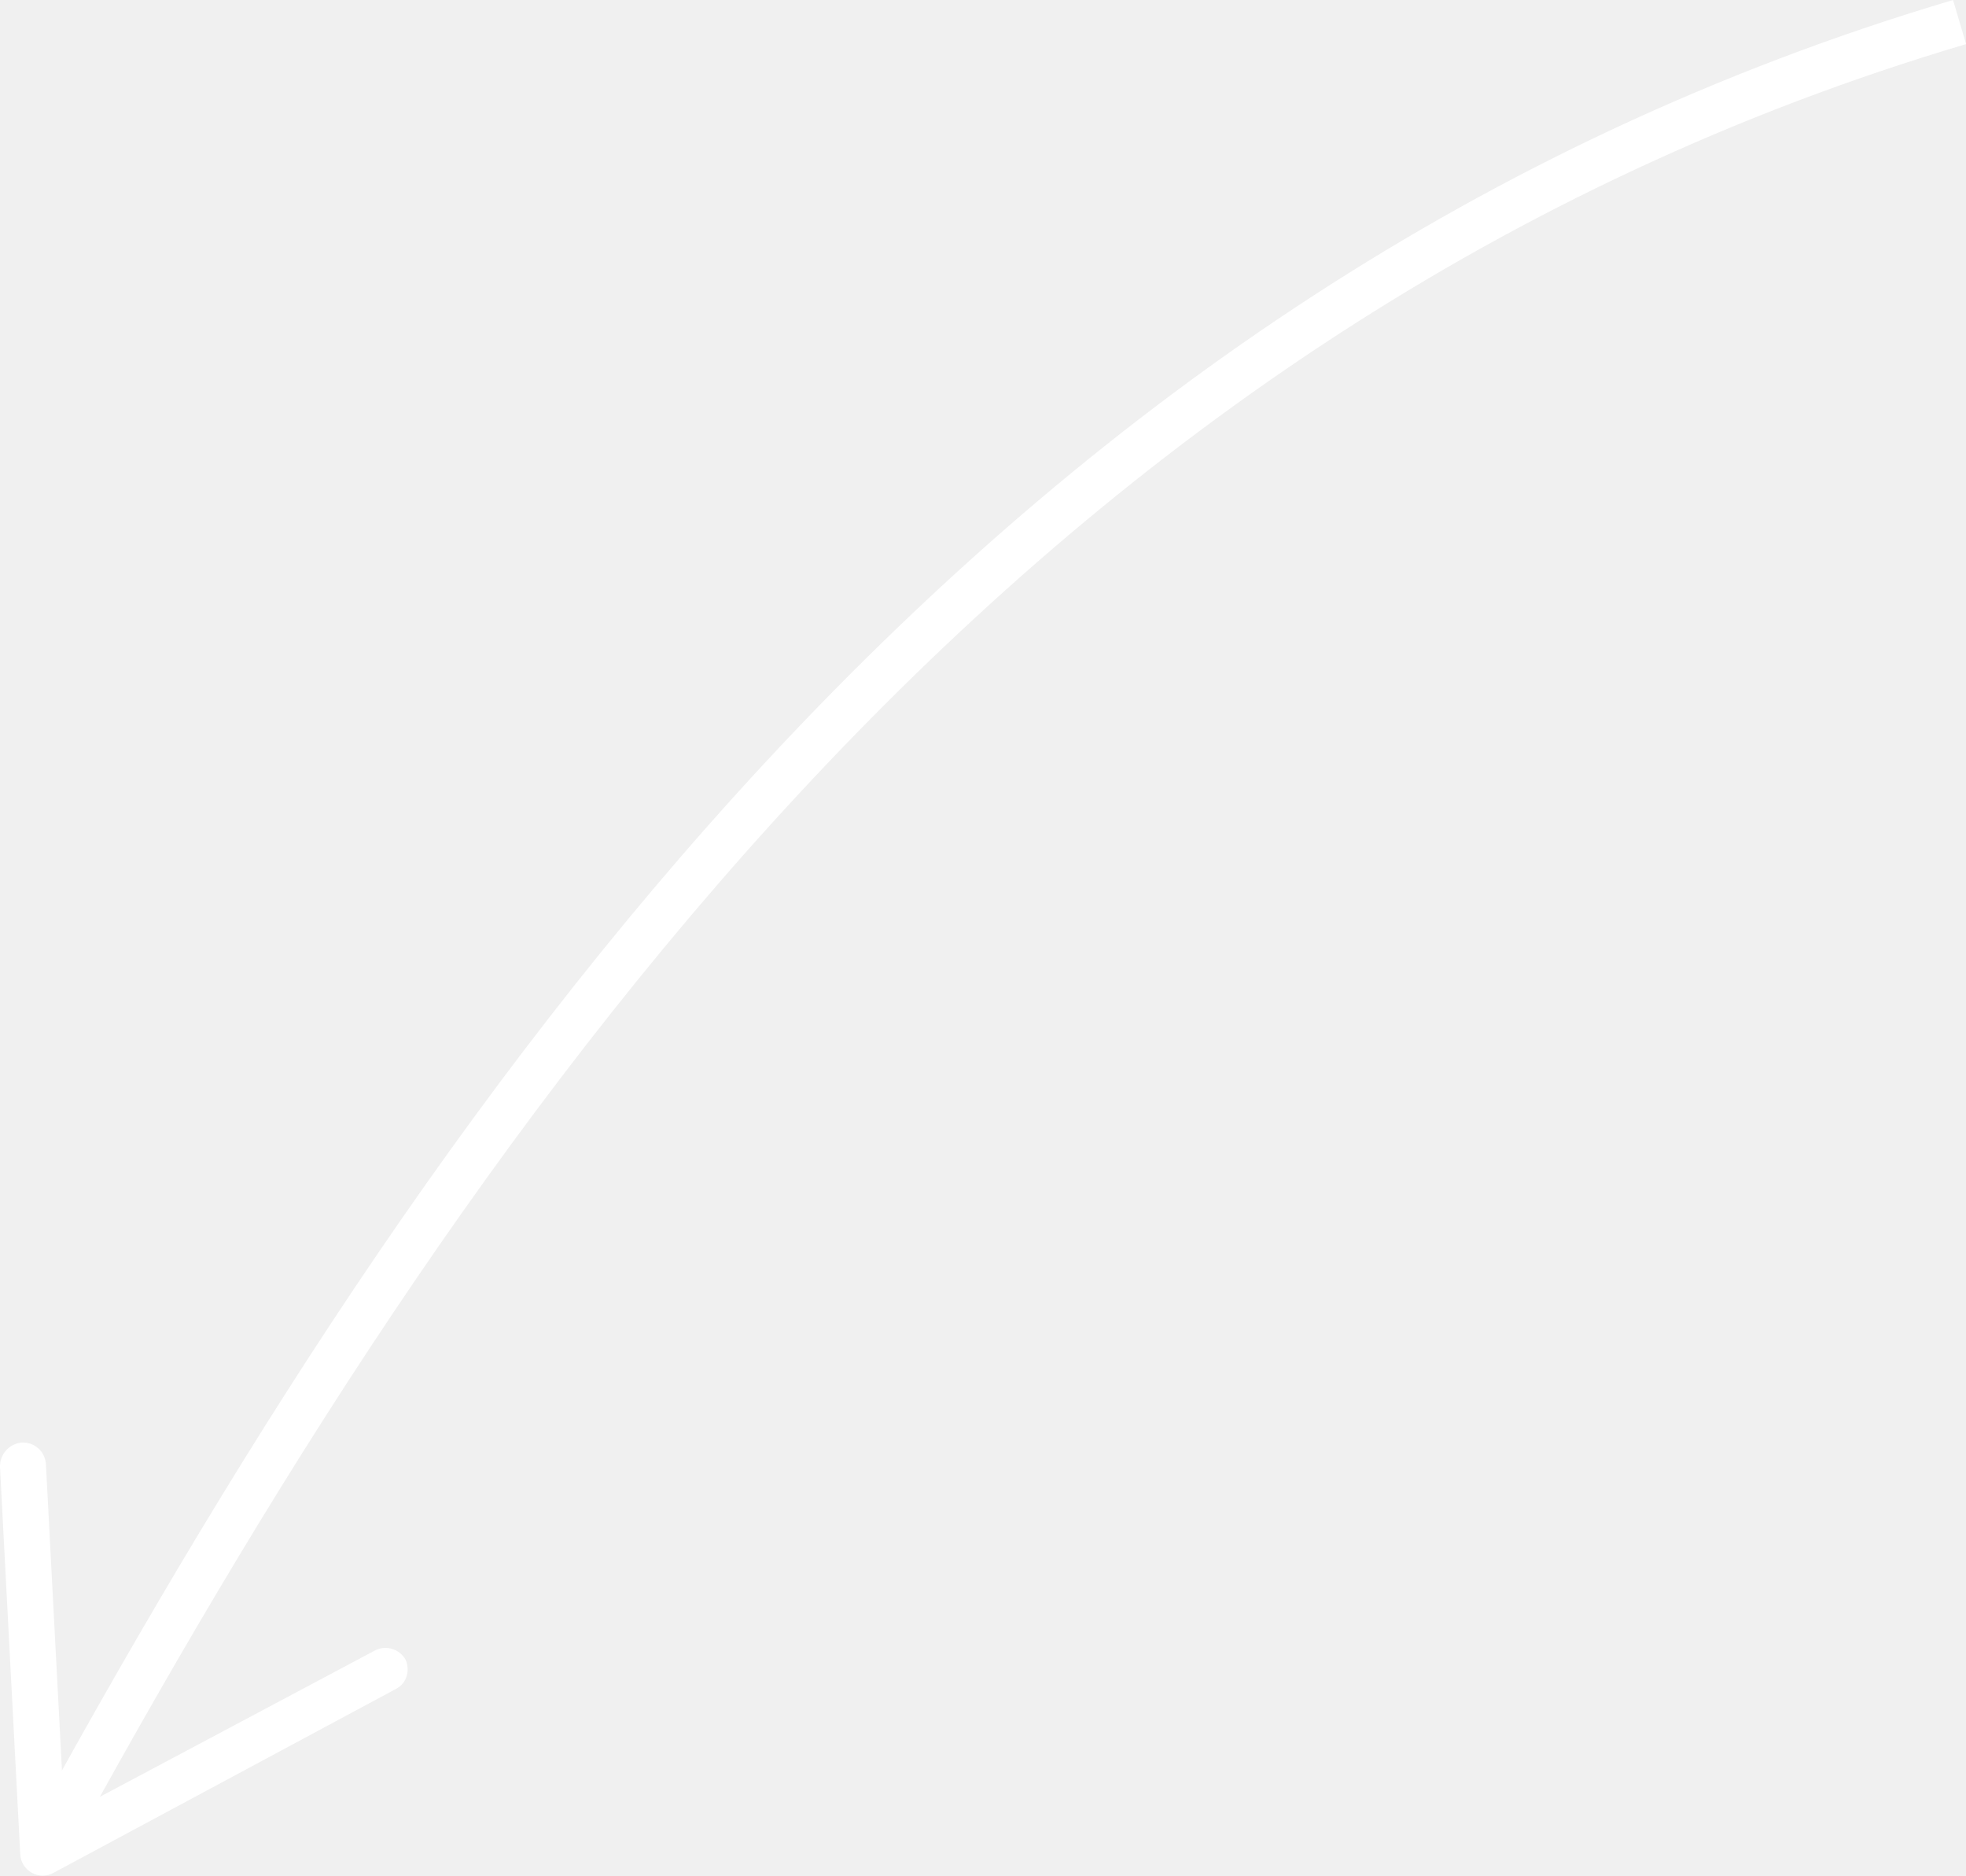
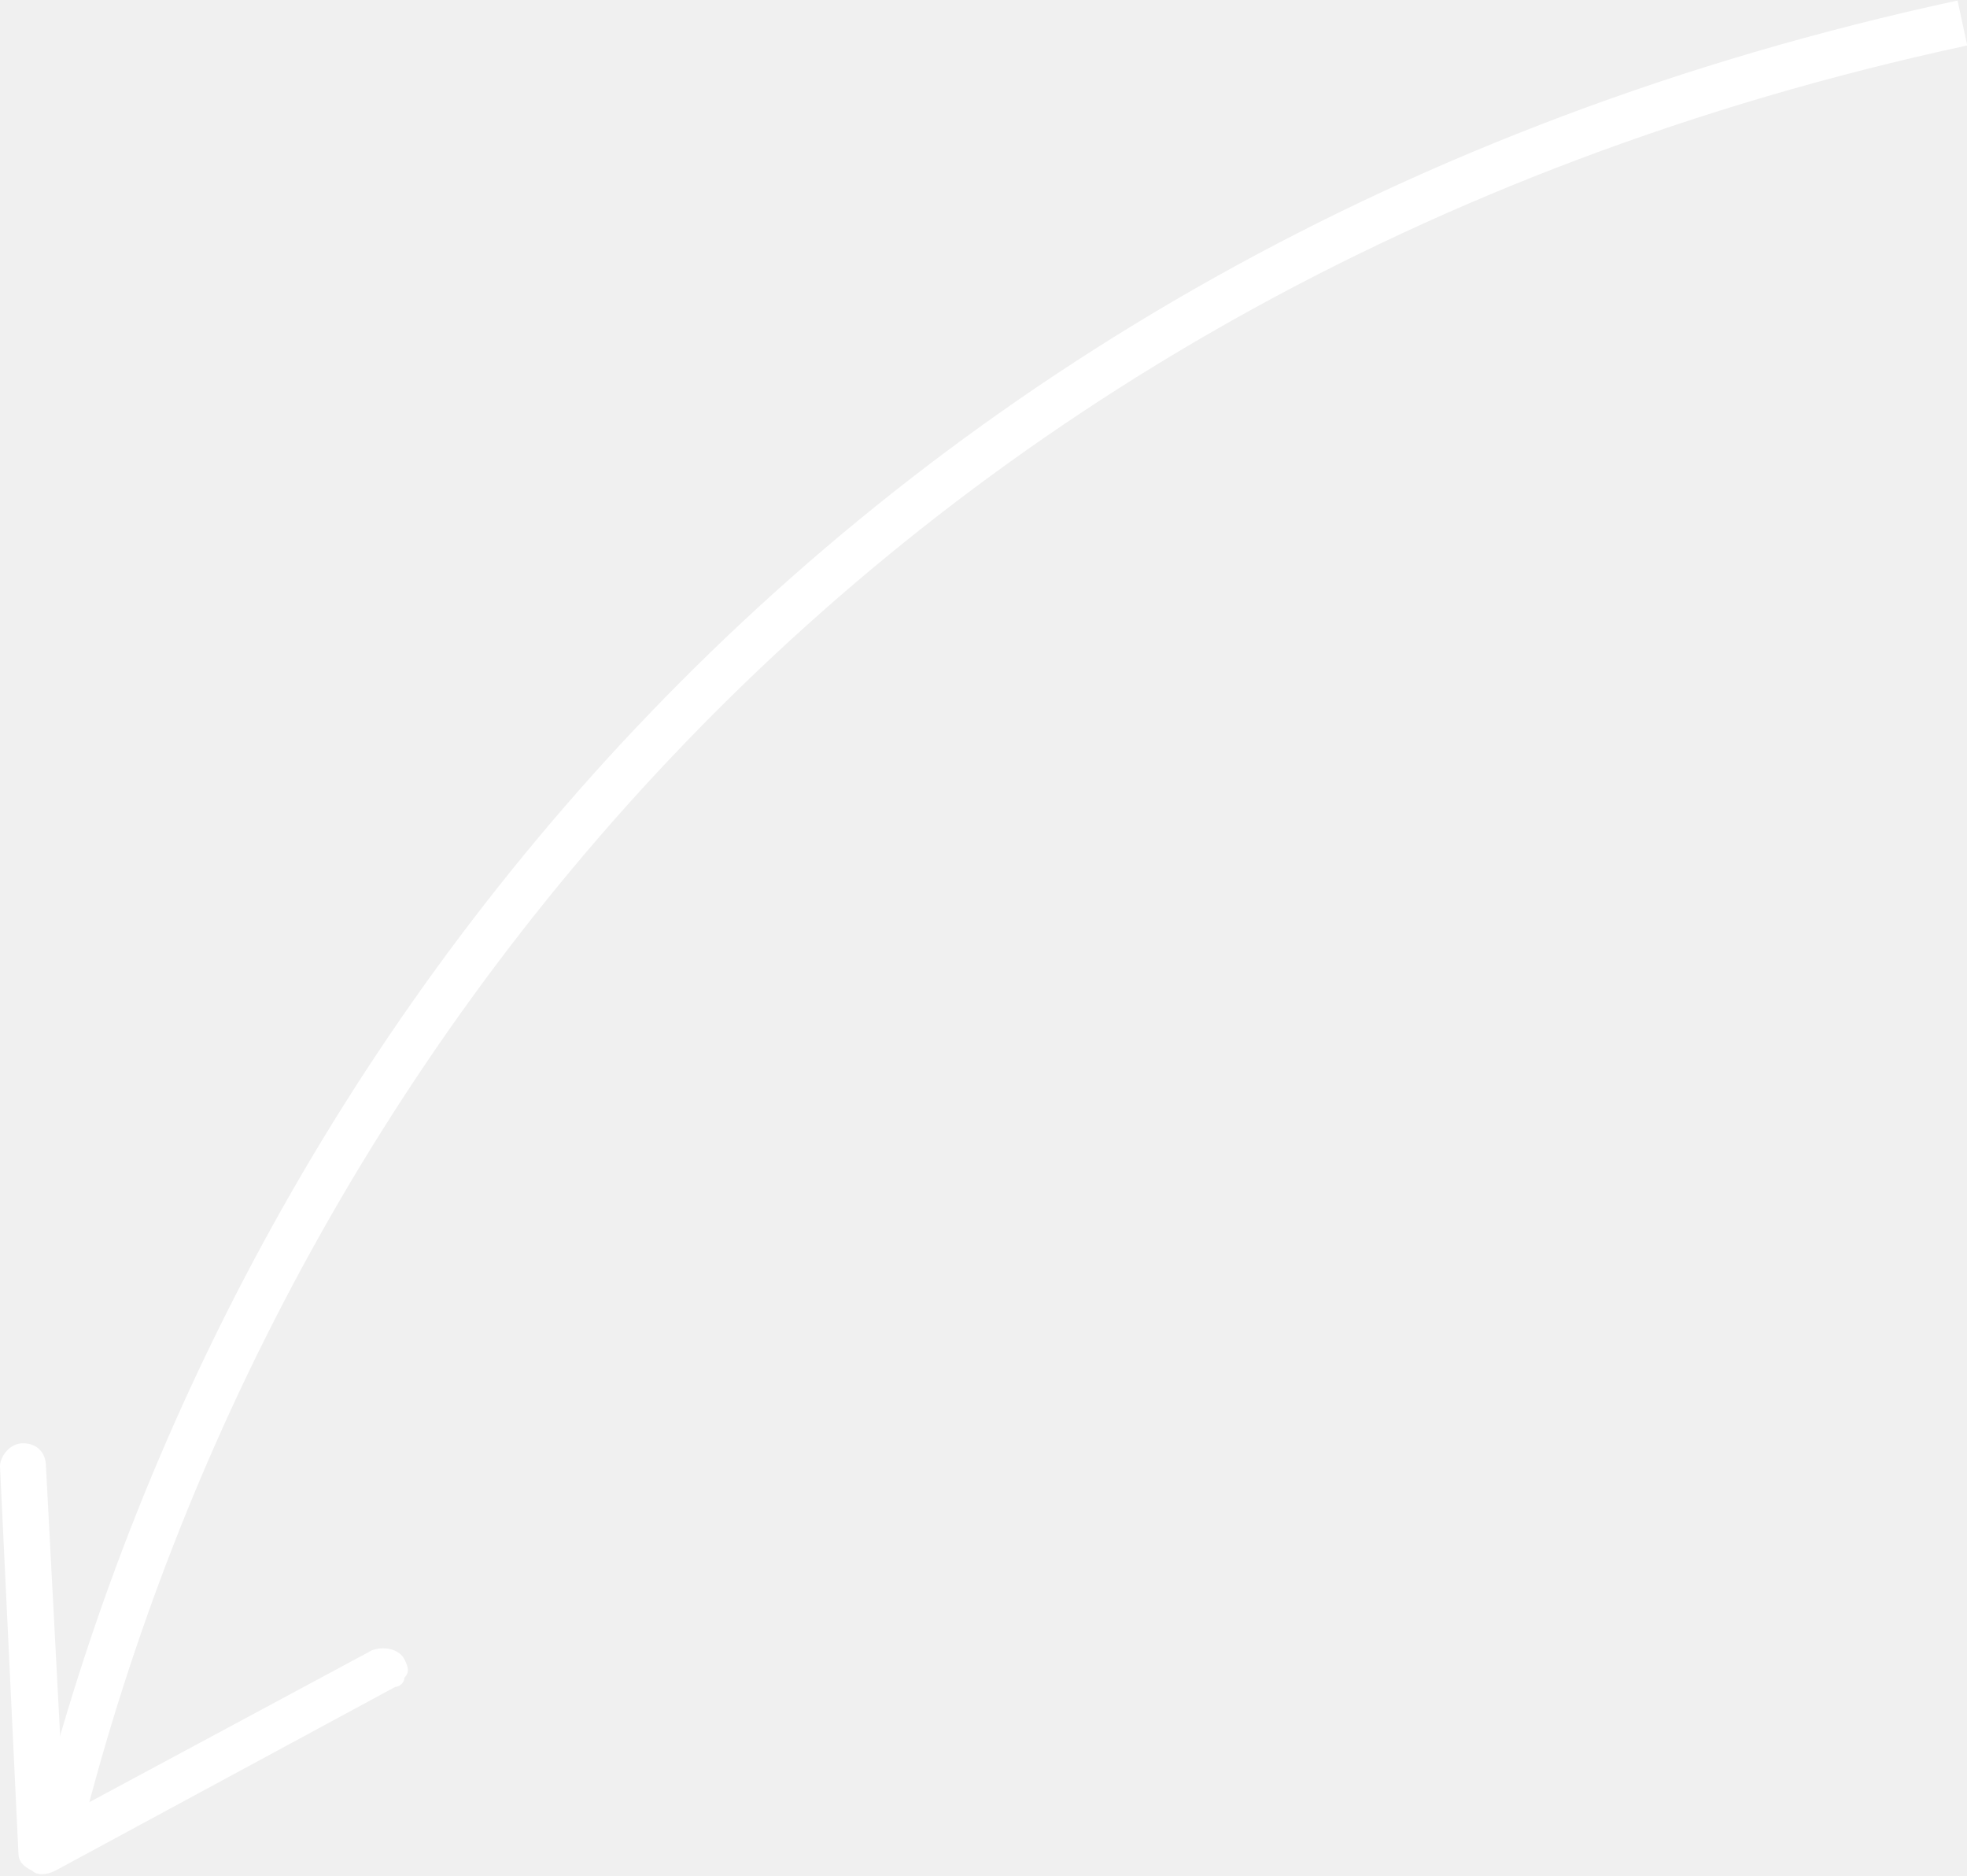
- <svg xmlns="http://www.w3.org/2000/svg" viewBox="0 0 42.79 40.82">
-   <g id="Layer_2" data-name="Layer 2">
-     <g id="Layer_1-2" data-name="Layer 1">
-       <path d="M1.27,39.7C10.21,23.43,22.23,6.53,42.65.48" fill="none" stroke="#fff" stroke-miterlimit="10" />
-       <path d="M8.83,36.12a.5.5,0,0,0-.68-.2L1.4,39.51,1,31.87a.5.5,0,0,0-.53-.48.52.52,0,0,0-.47.53l.44,8.42a.49.49,0,0,0,.25.41.48.48,0,0,0,.48,0l7.45-4a.48.48,0,0,0,.2-.2A.51.51,0,0,0,8.83,36.12Z" fill="#fff" />
+ <svg xmlns="http://www.w3.org/2000/svg" version="1.1" id="Layer_1" x="0px" y="0px" viewBox="0 0 42.8 40.8" style="enable-background:new 0 0 42.8 40.8;" xml:space="preserve">
+   <style type="text/css">
+ 	.st0{fill:none;stroke:#FFFFFF;stroke-miterlimit:10;}
+ 	.st1{fill:#FFFFFF;}
+ </style>
+   <g>
+     <g id="Layer_1-2">
+       <path class="st0" d="M1.3,39.7c4.2-16.6,17.3-34,41.4-39.2" />
+       <path class="st1" d="M8.8,36.1c-0.1-0.2-0.4-0.3-0.7-0.2c0,0,0,0,0,0l-6.7,3.6L1,31.9c0-0.3-0.2-0.5-0.5-0.5c0,0,0,0,0,0    c-0.3,0-0.5,0.3-0.5,0.5l0.4,8.4c0,0.2,0.1,0.3,0.3,0.4c0.1,0.1,0.3,0.1,0.5,0l7.4-4c0.1,0,0.2-0.1,0.2-0.2    C8.9,36.4,8.9,36.3,8.8,36.1z" />
    </g>
  </g>
</svg>
